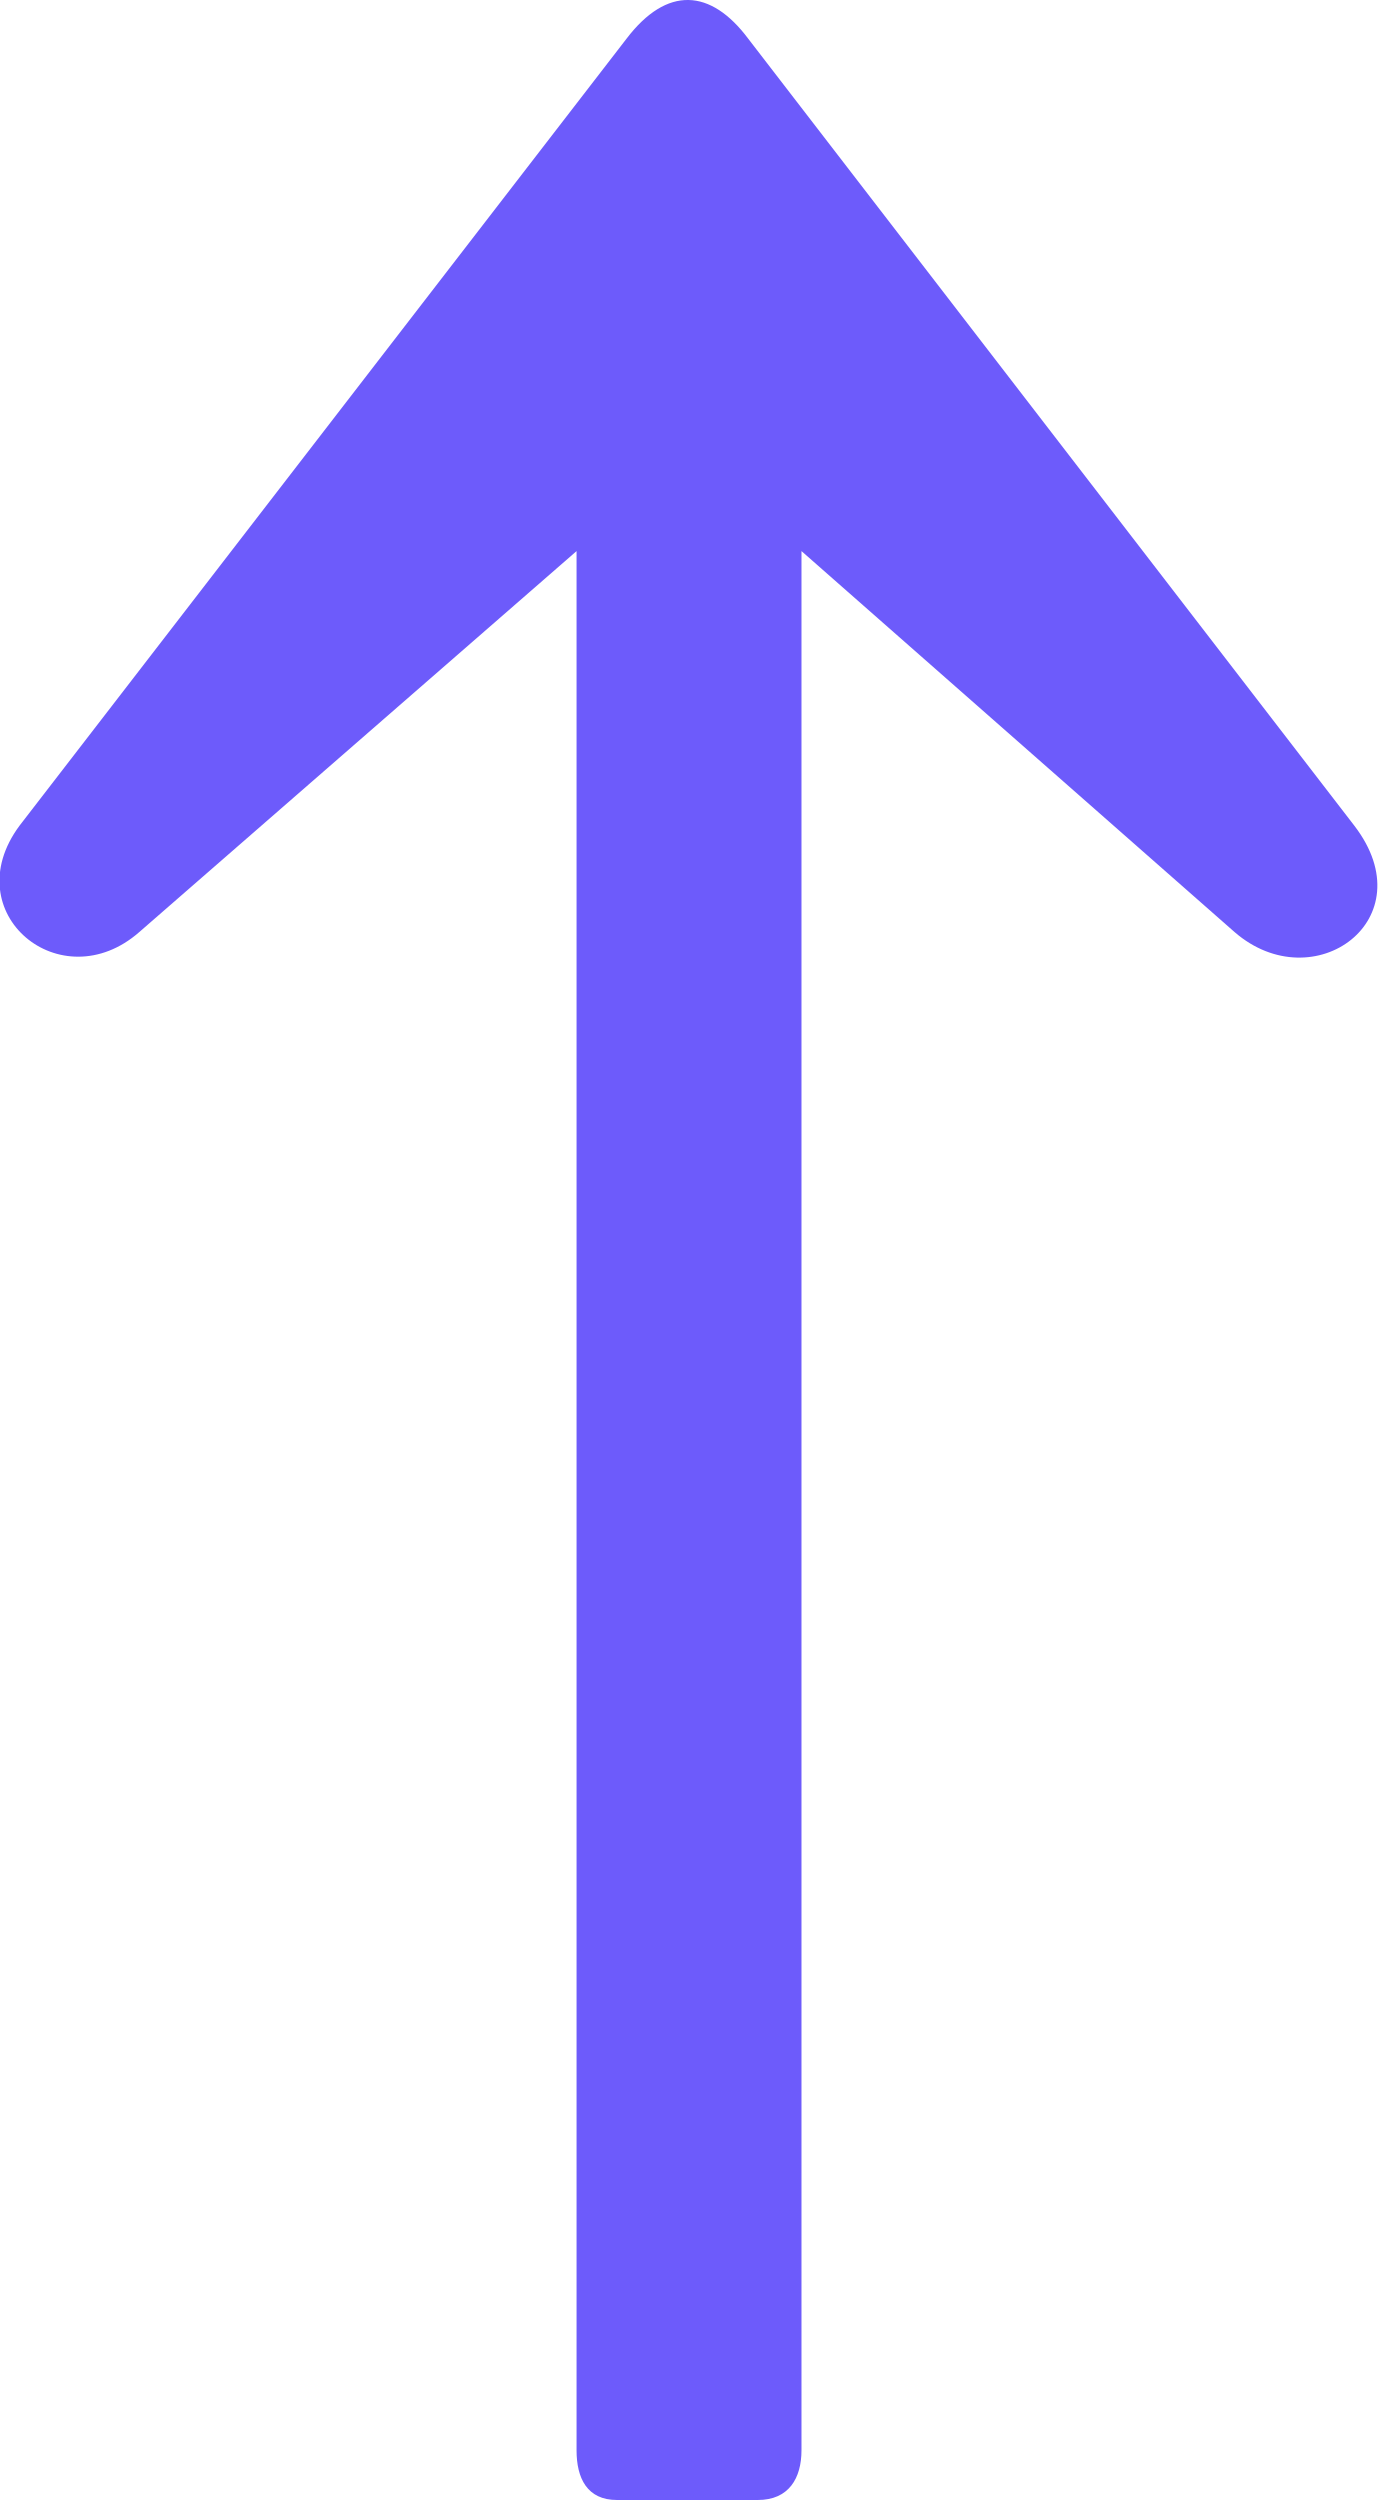
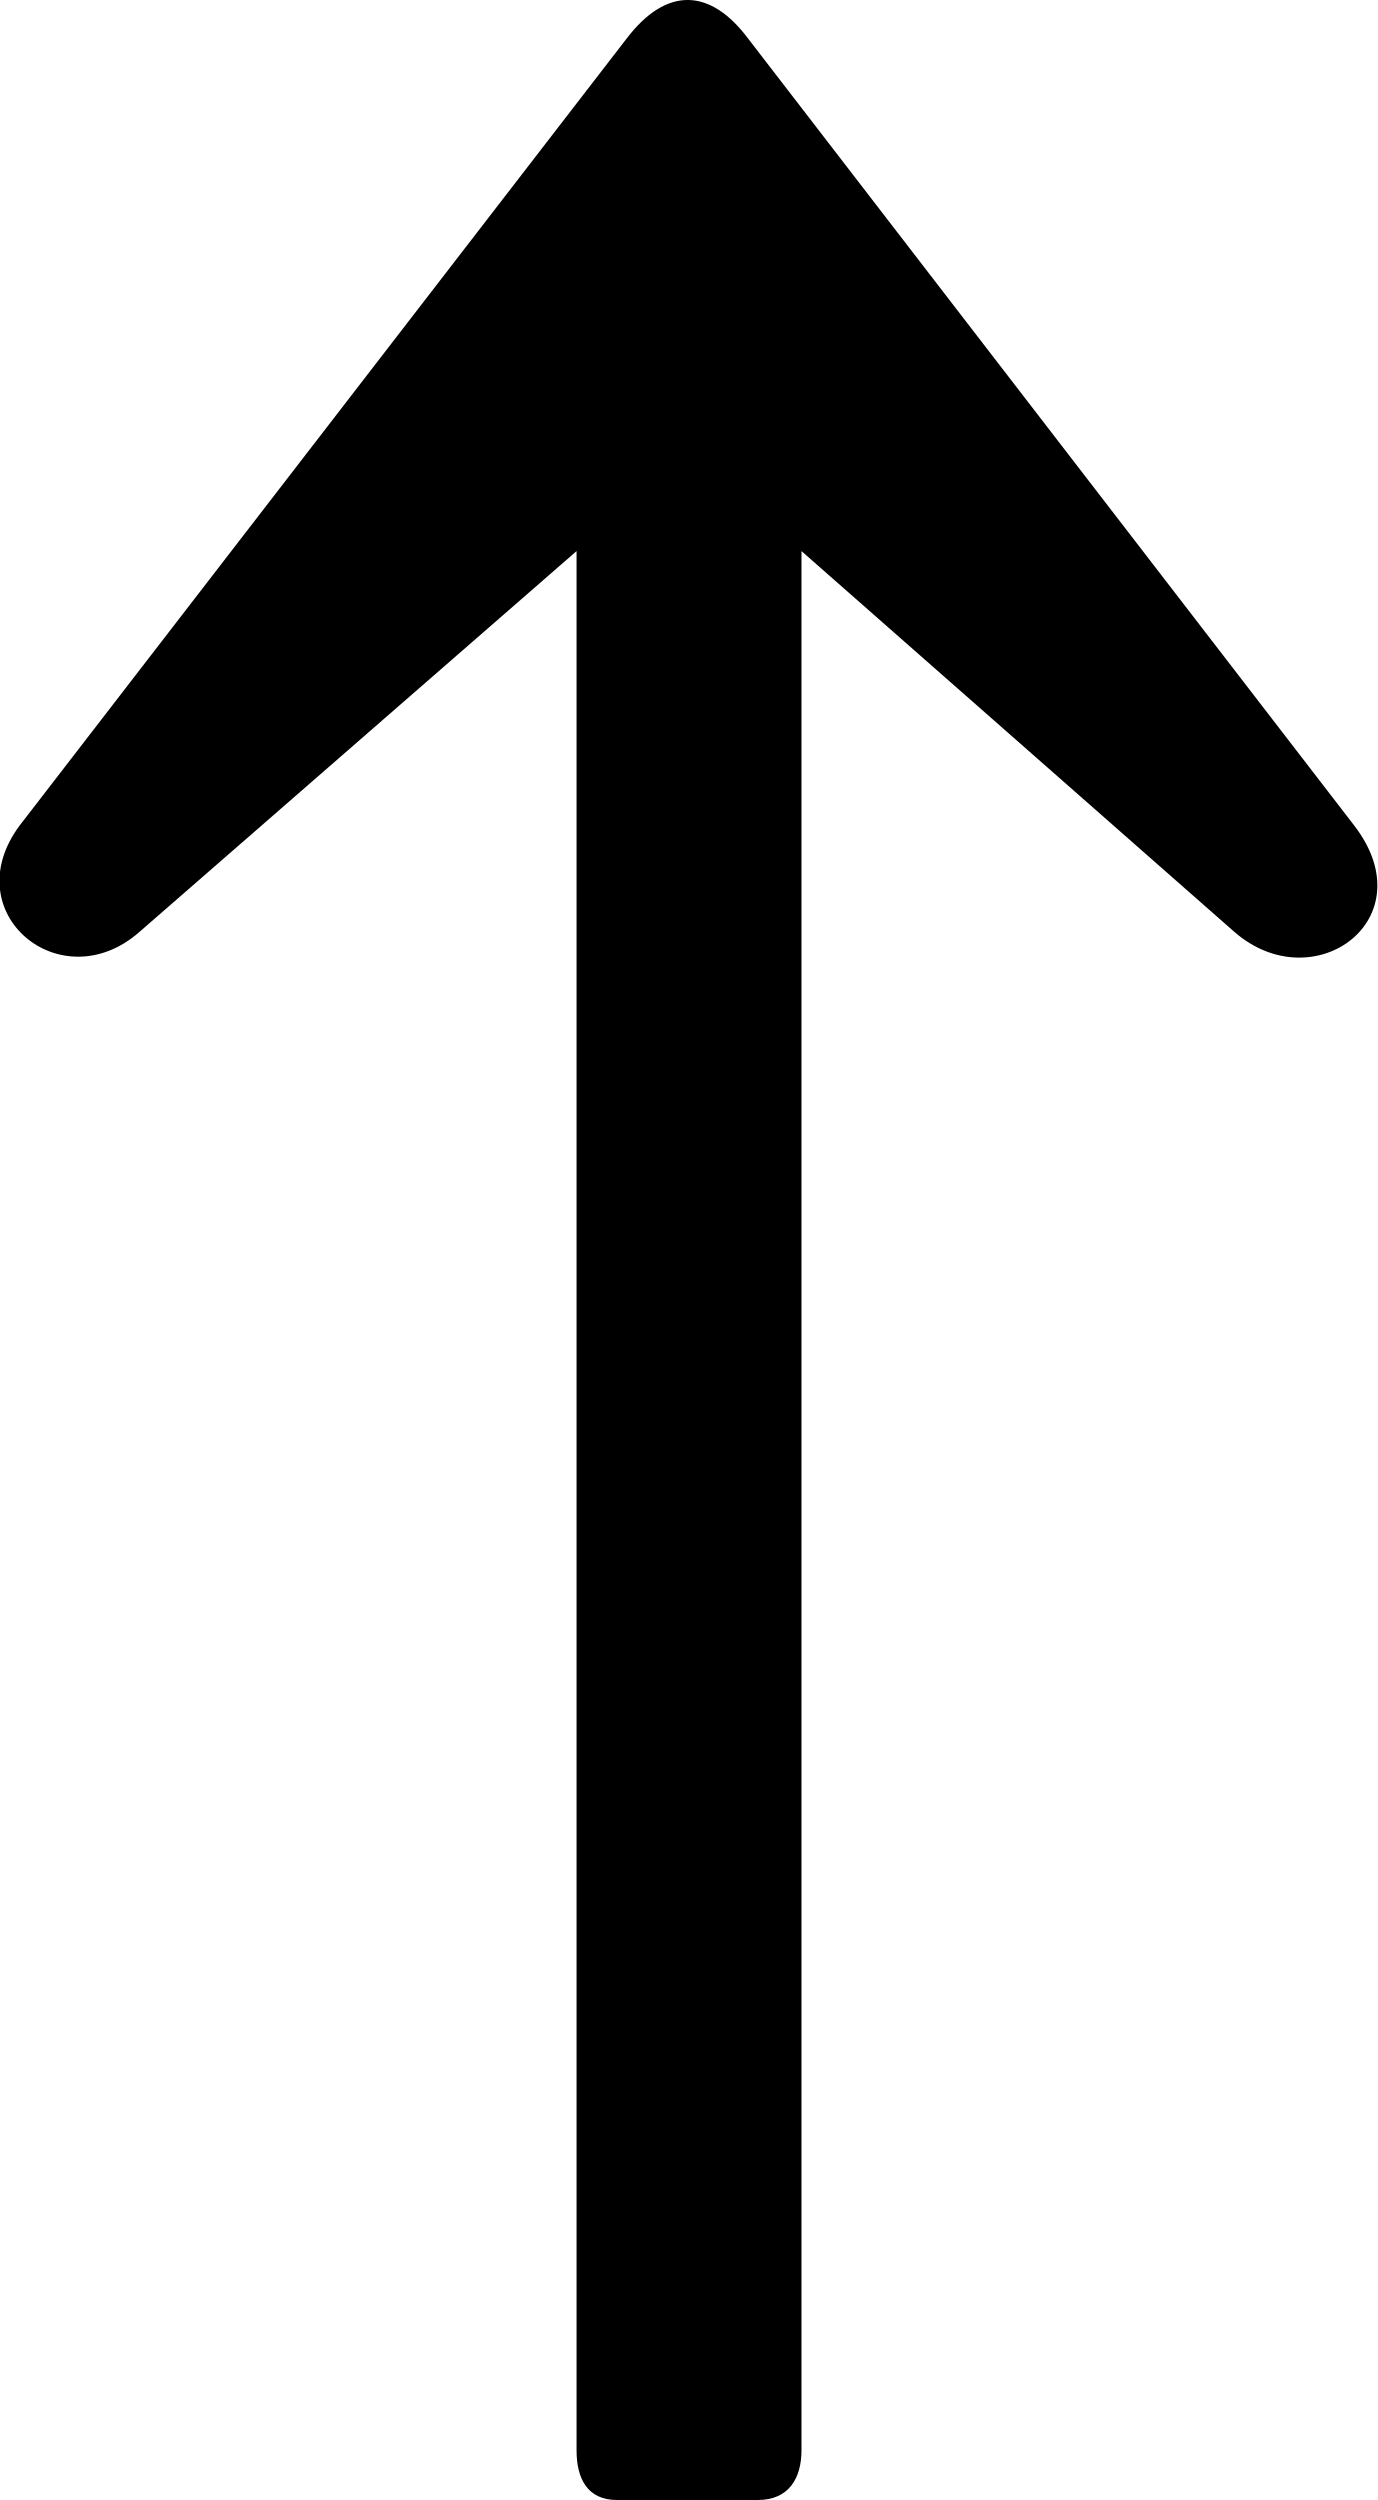
<svg xmlns="http://www.w3.org/2000/svg" viewBox="0 0 45.99 83.47">
-   <defs>
-     <style>.cls-1{fill:#6d5bfb;}</style>
-   </defs>
  <g id="Layer_2" data-name="Layer 2">
    <g id="Layer_1-2" data-name="Layer 1">
      <path class="cls-1" d="M26.76,81.81c0,.93-.42,1.66-1.46,1.66H20.6c-1,0-1.35-.73-1.35-1.66V18.4L4.65,31.12c-2.61,2.29-6.16-.63-4-3.55L20.92,1.29c1.35-1.77,2.81-1.67,4.06,0L45.22,27.57c2.4,3.13-1.36,5.84-4,3.55L26.76,18.4Z" />
    </g>
  </g>
</svg>
